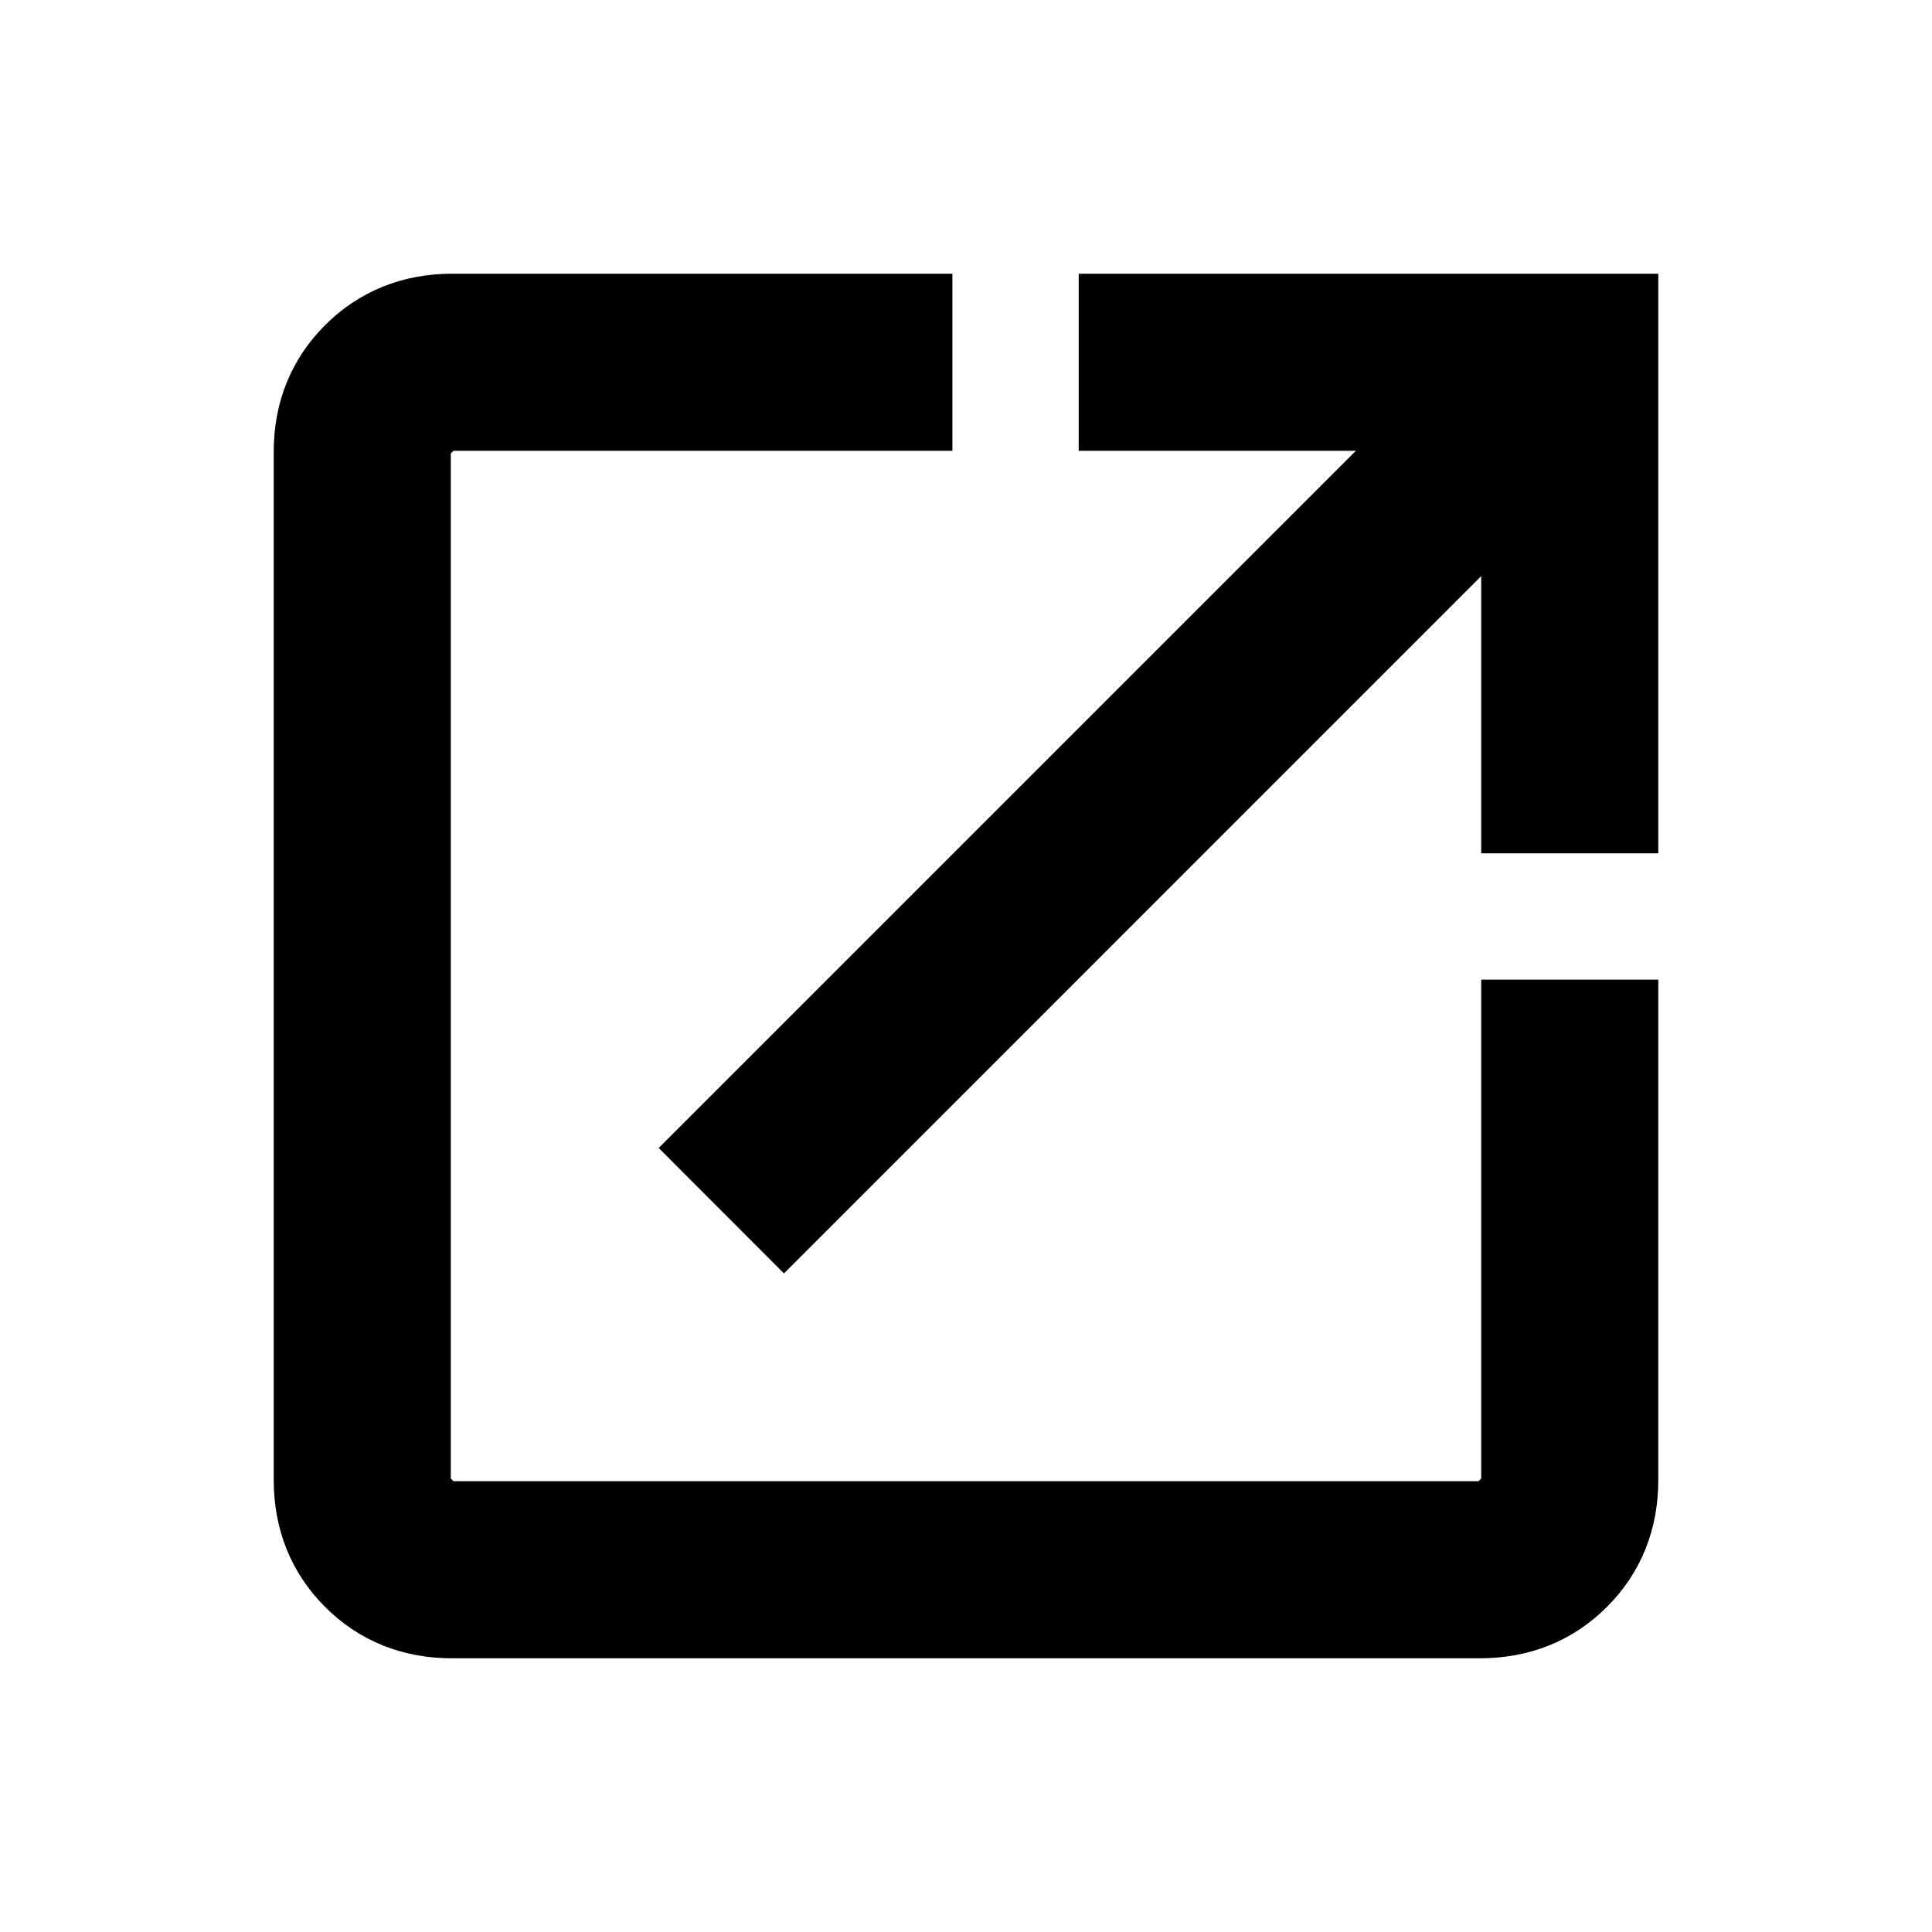
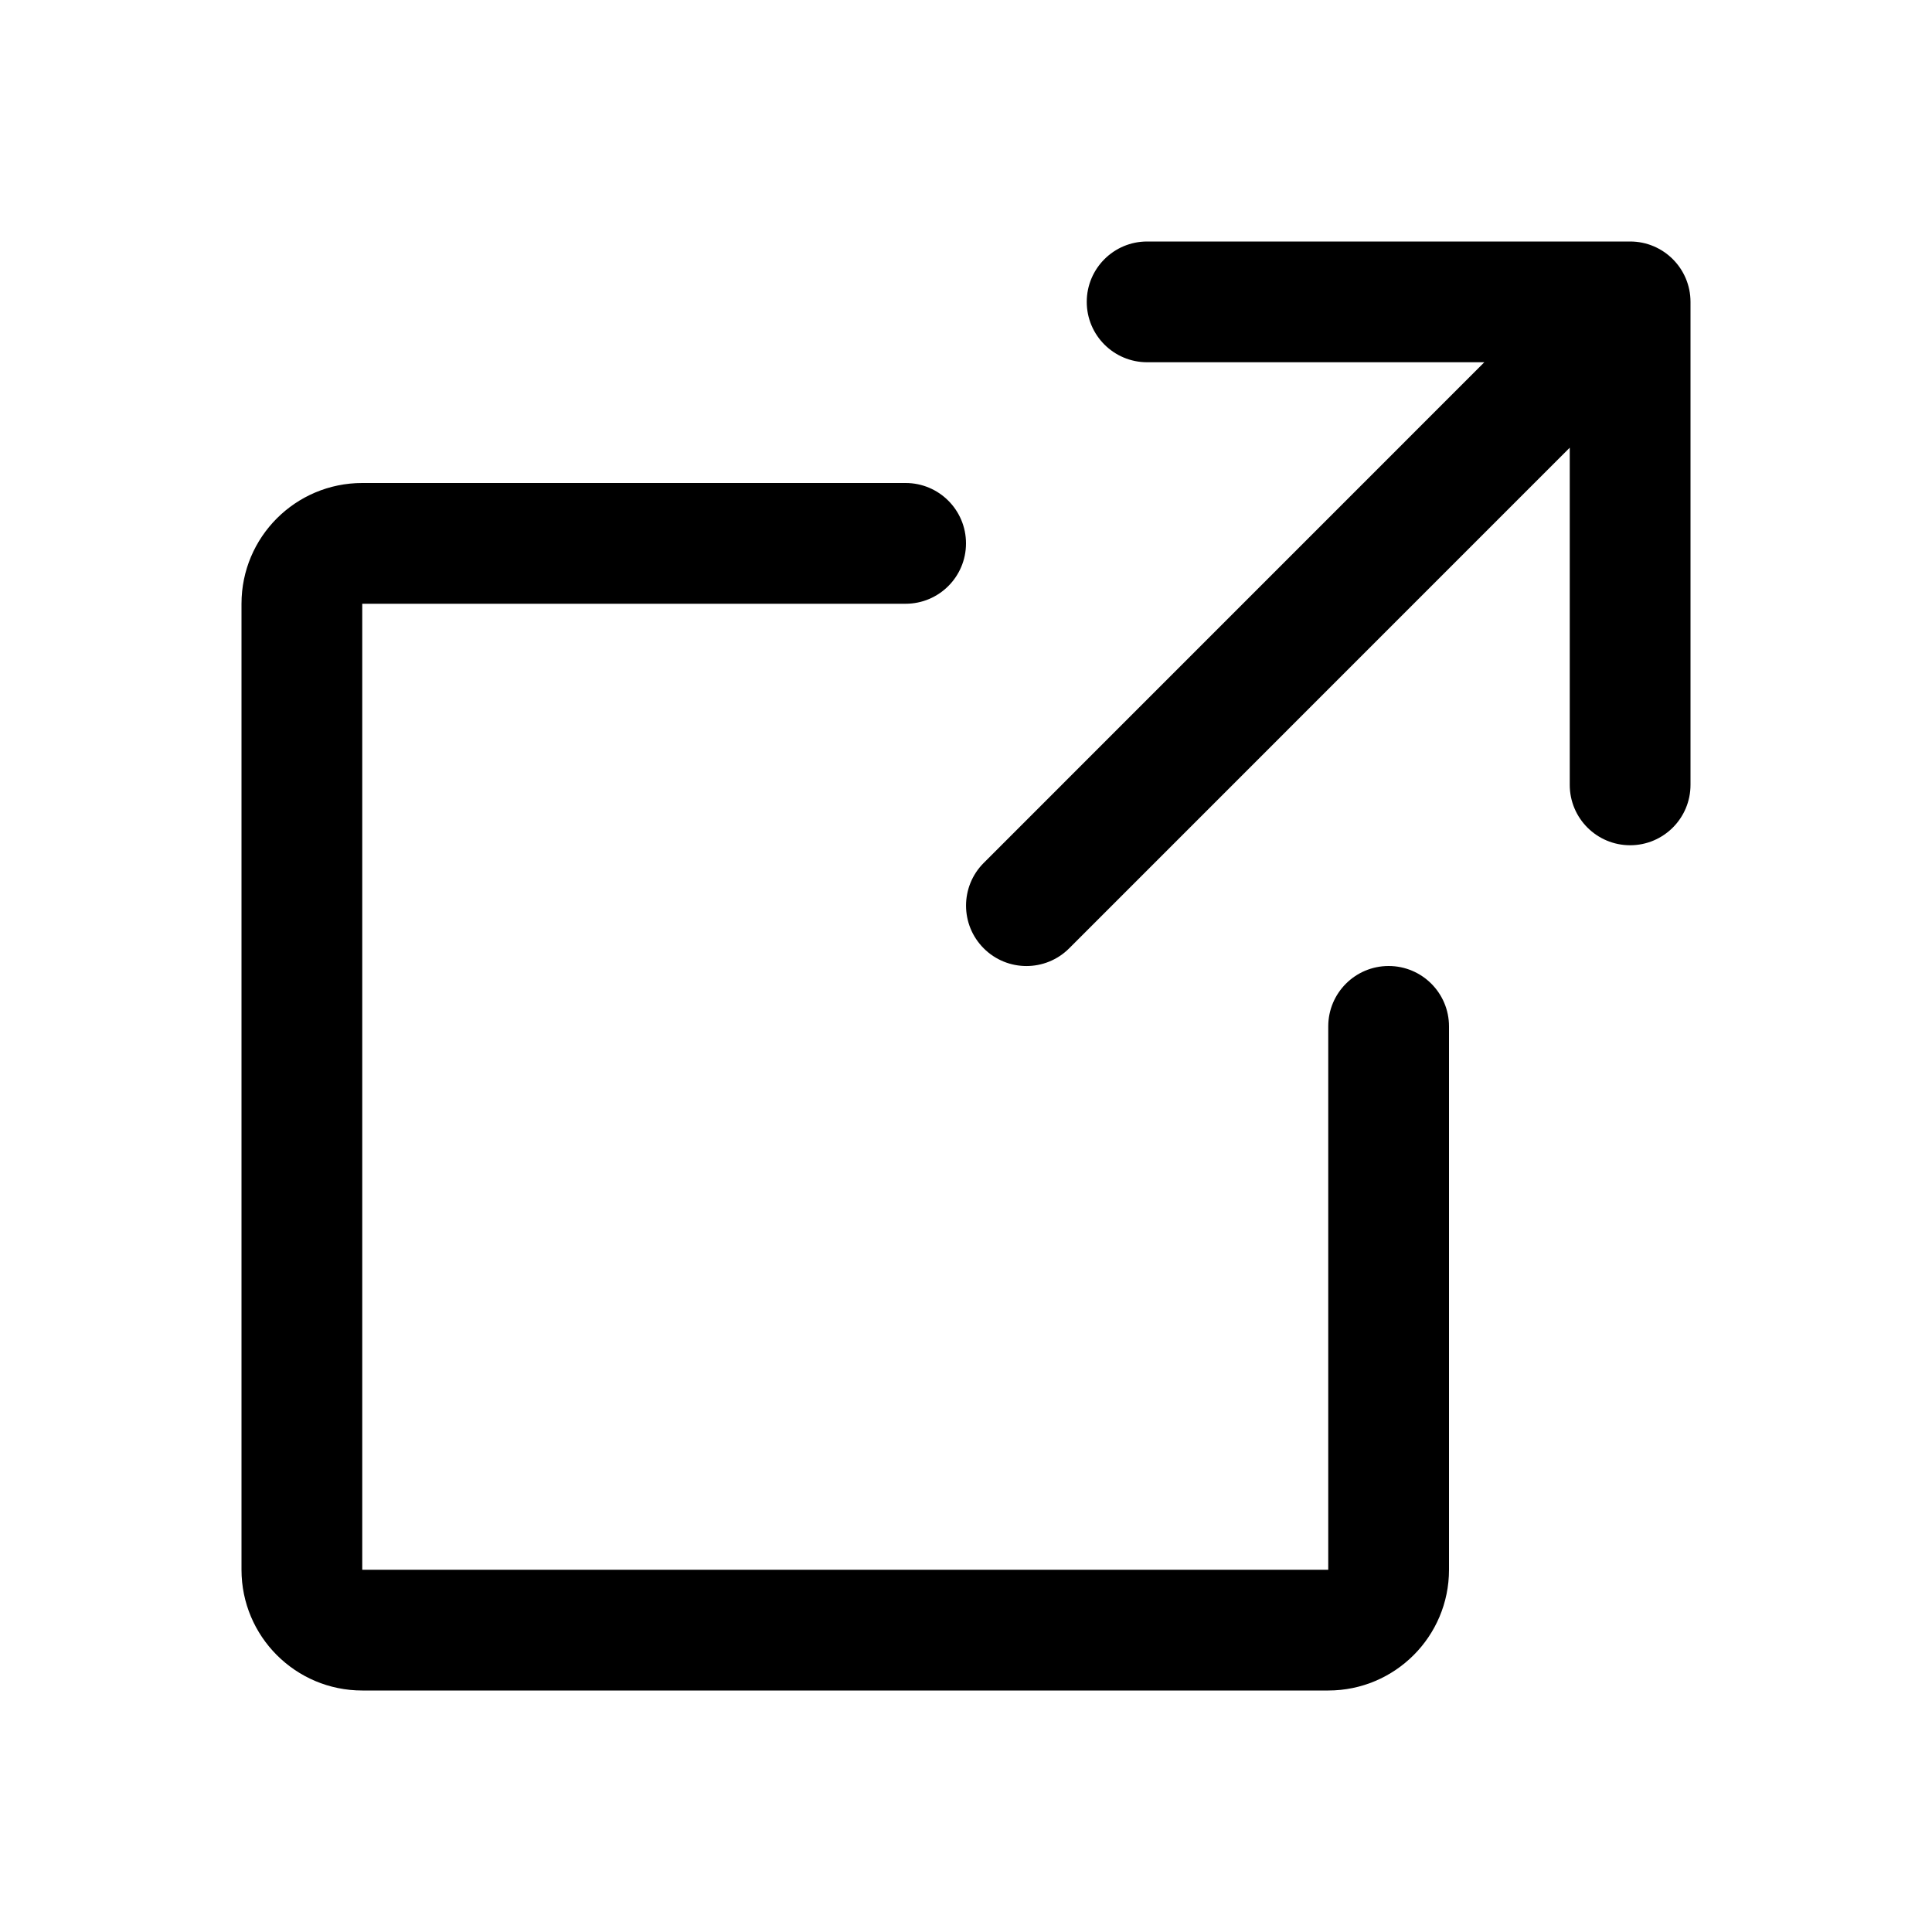
- <svg xmlns="http://www.w3.org/2000/svg" width="24" height="24" viewBox="0 0 24 24">
-   <path fill="currentColor" d="M5.616 20q-.691 0-1.153-.462T4 18.384V5.616q0-.691.463-1.153T5.616 4h5.615v1H5.616q-.231 0-.424.192T5 5.616v12.769q0 .23.192.423t.423.192h12.77q.23 0 .423-.192t.192-.423v-5.616h1v5.616q0 .69-.462 1.152T18.384 20zm4.123-5.03l-.708-.709L18.292 5H14V4h6v6h-1V5.708z" stroke-width="1.2" stroke="currentColor" />
+ <svg xmlns="http://www.w3.org/2000/svg" viewBox="0 0 256 256" fill="currentColor">
+   <path d="M224,104a8,8,0,0,1-16,0V59.32l-66.33,66.34a8,8,0,0,1-11.32-11.32L196.68,48H152a8,8,0,0,1,0-16h64a8,8,0,0,1,8,8Zm-40,24a8,8,0,0,0-8,8v72H48V80h72a8,8,0,0,0,0-16H48A16,16,0,0,0,32,80V208a16,16,0,0,0,16,16H176a16,16,0,0,0,16-16V136A8,8,0,0,0,184,128Z" />
</svg>
